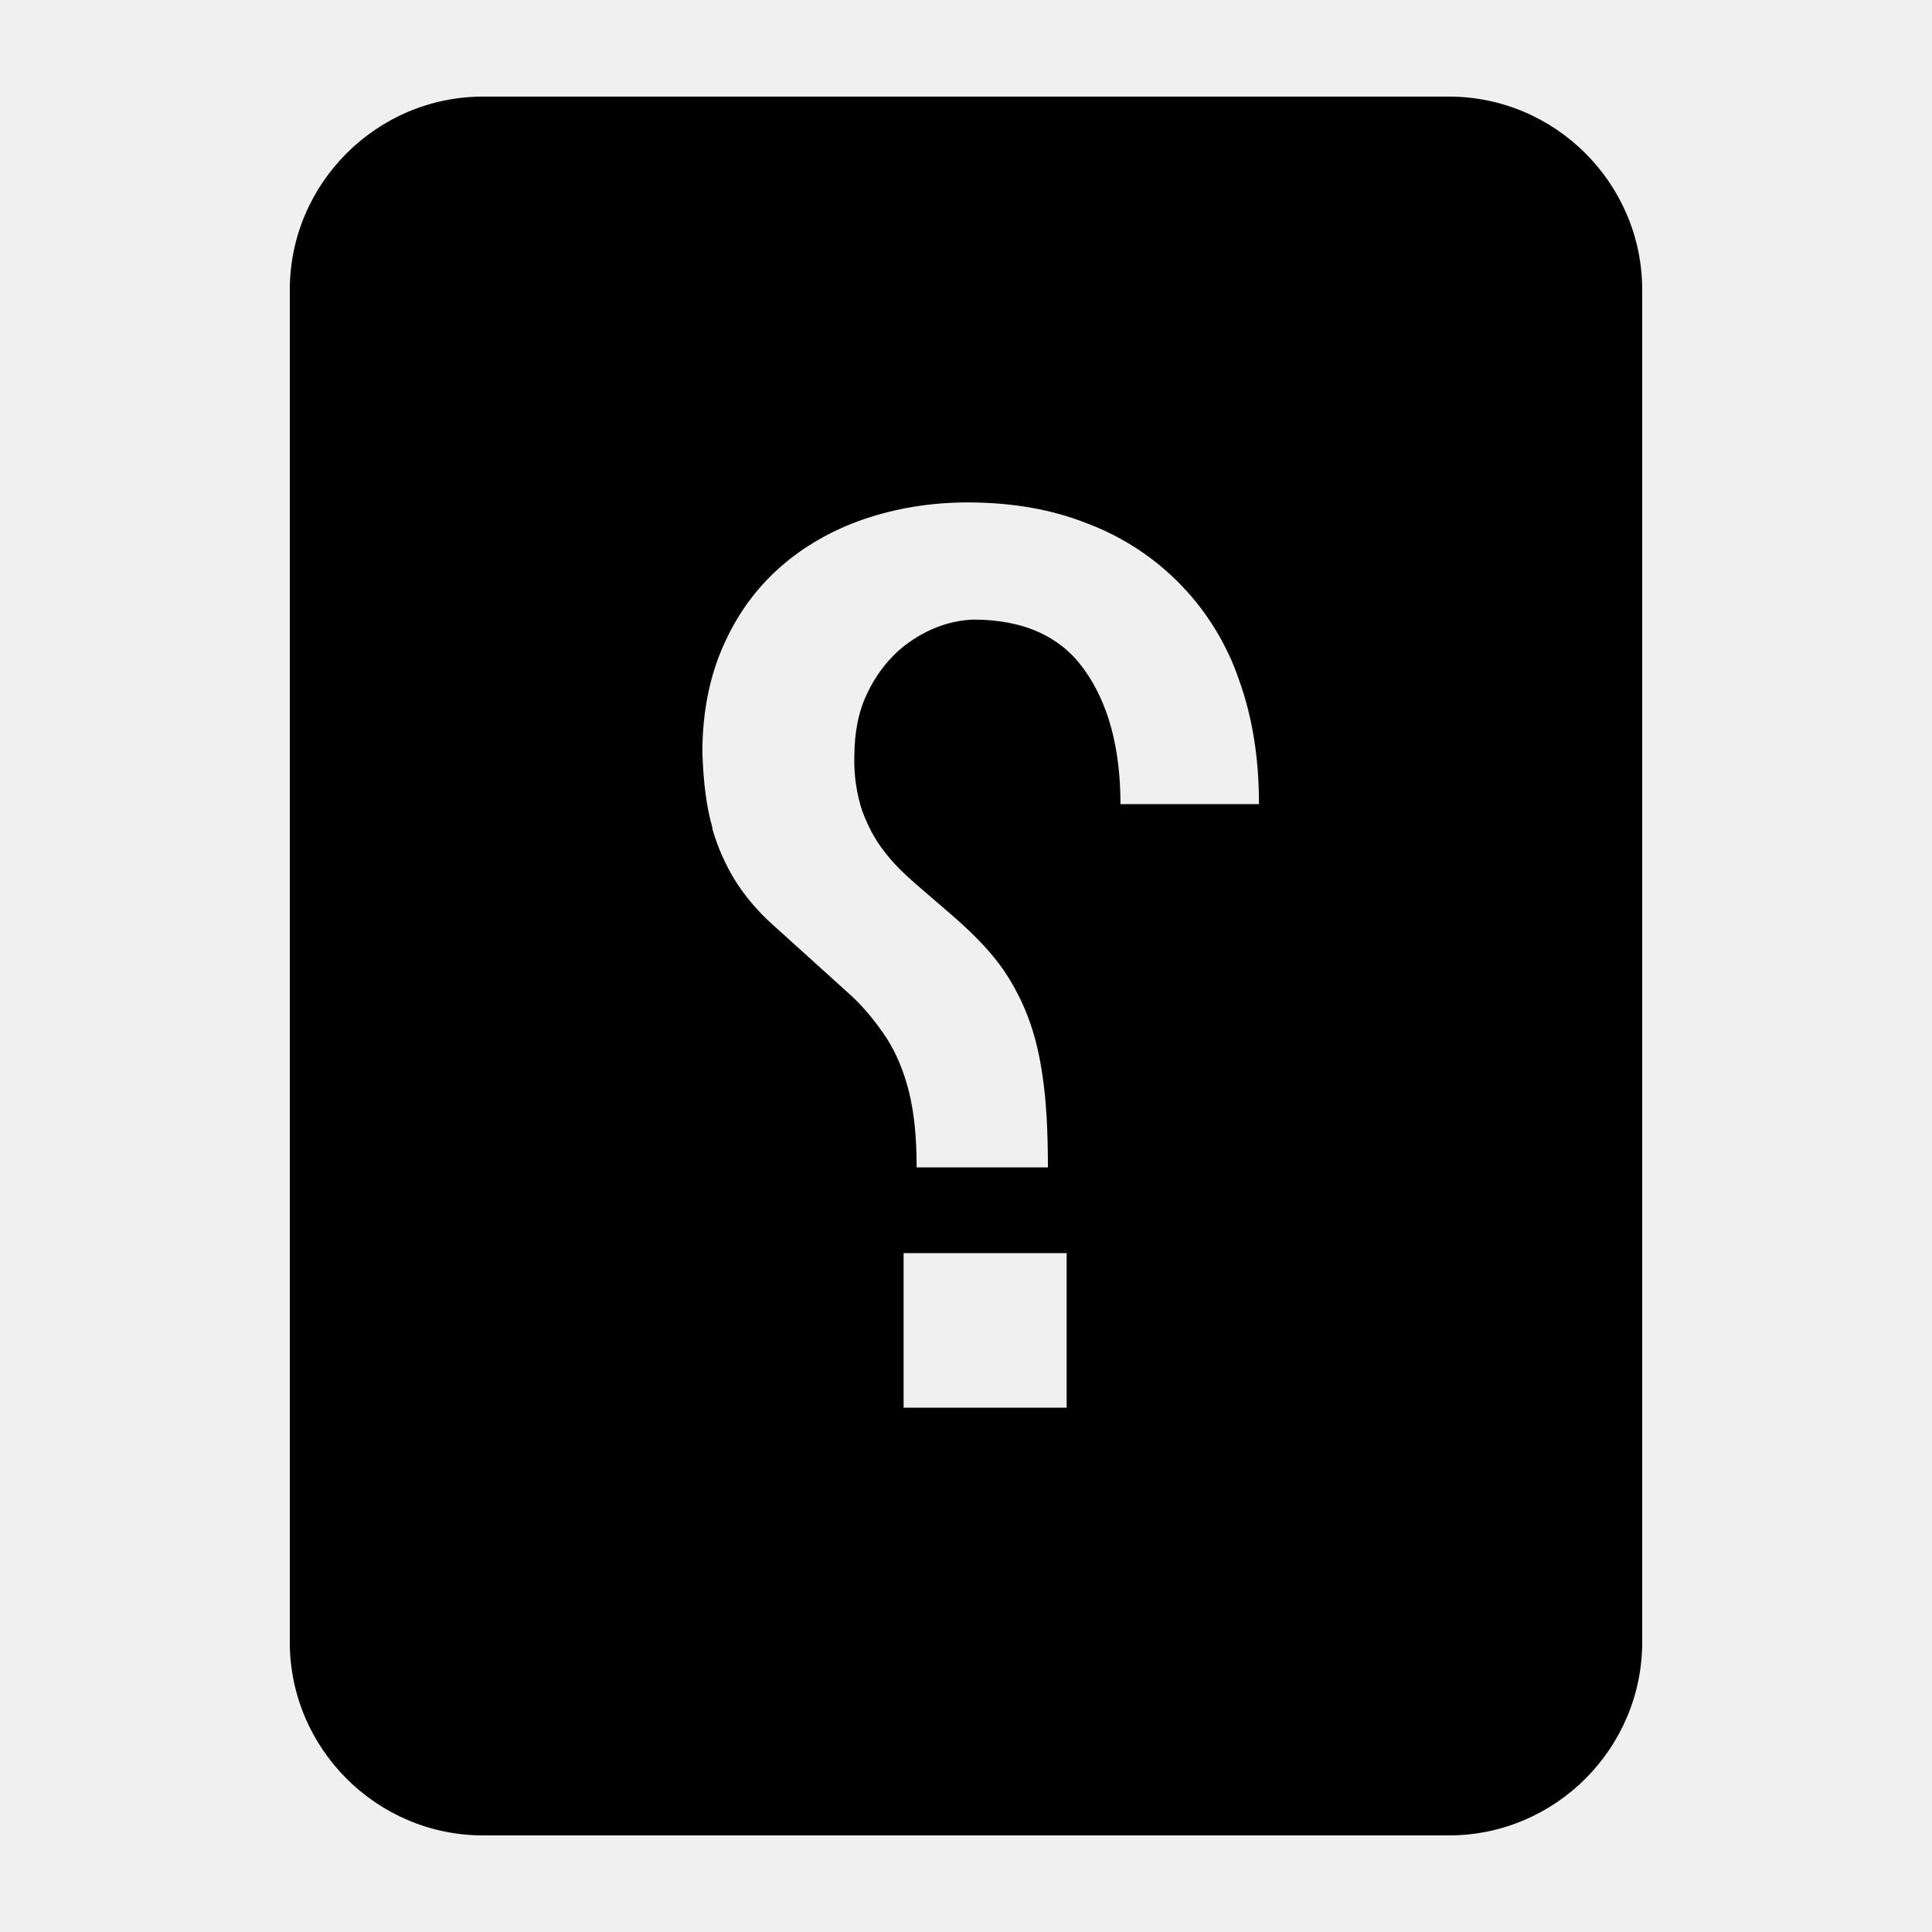
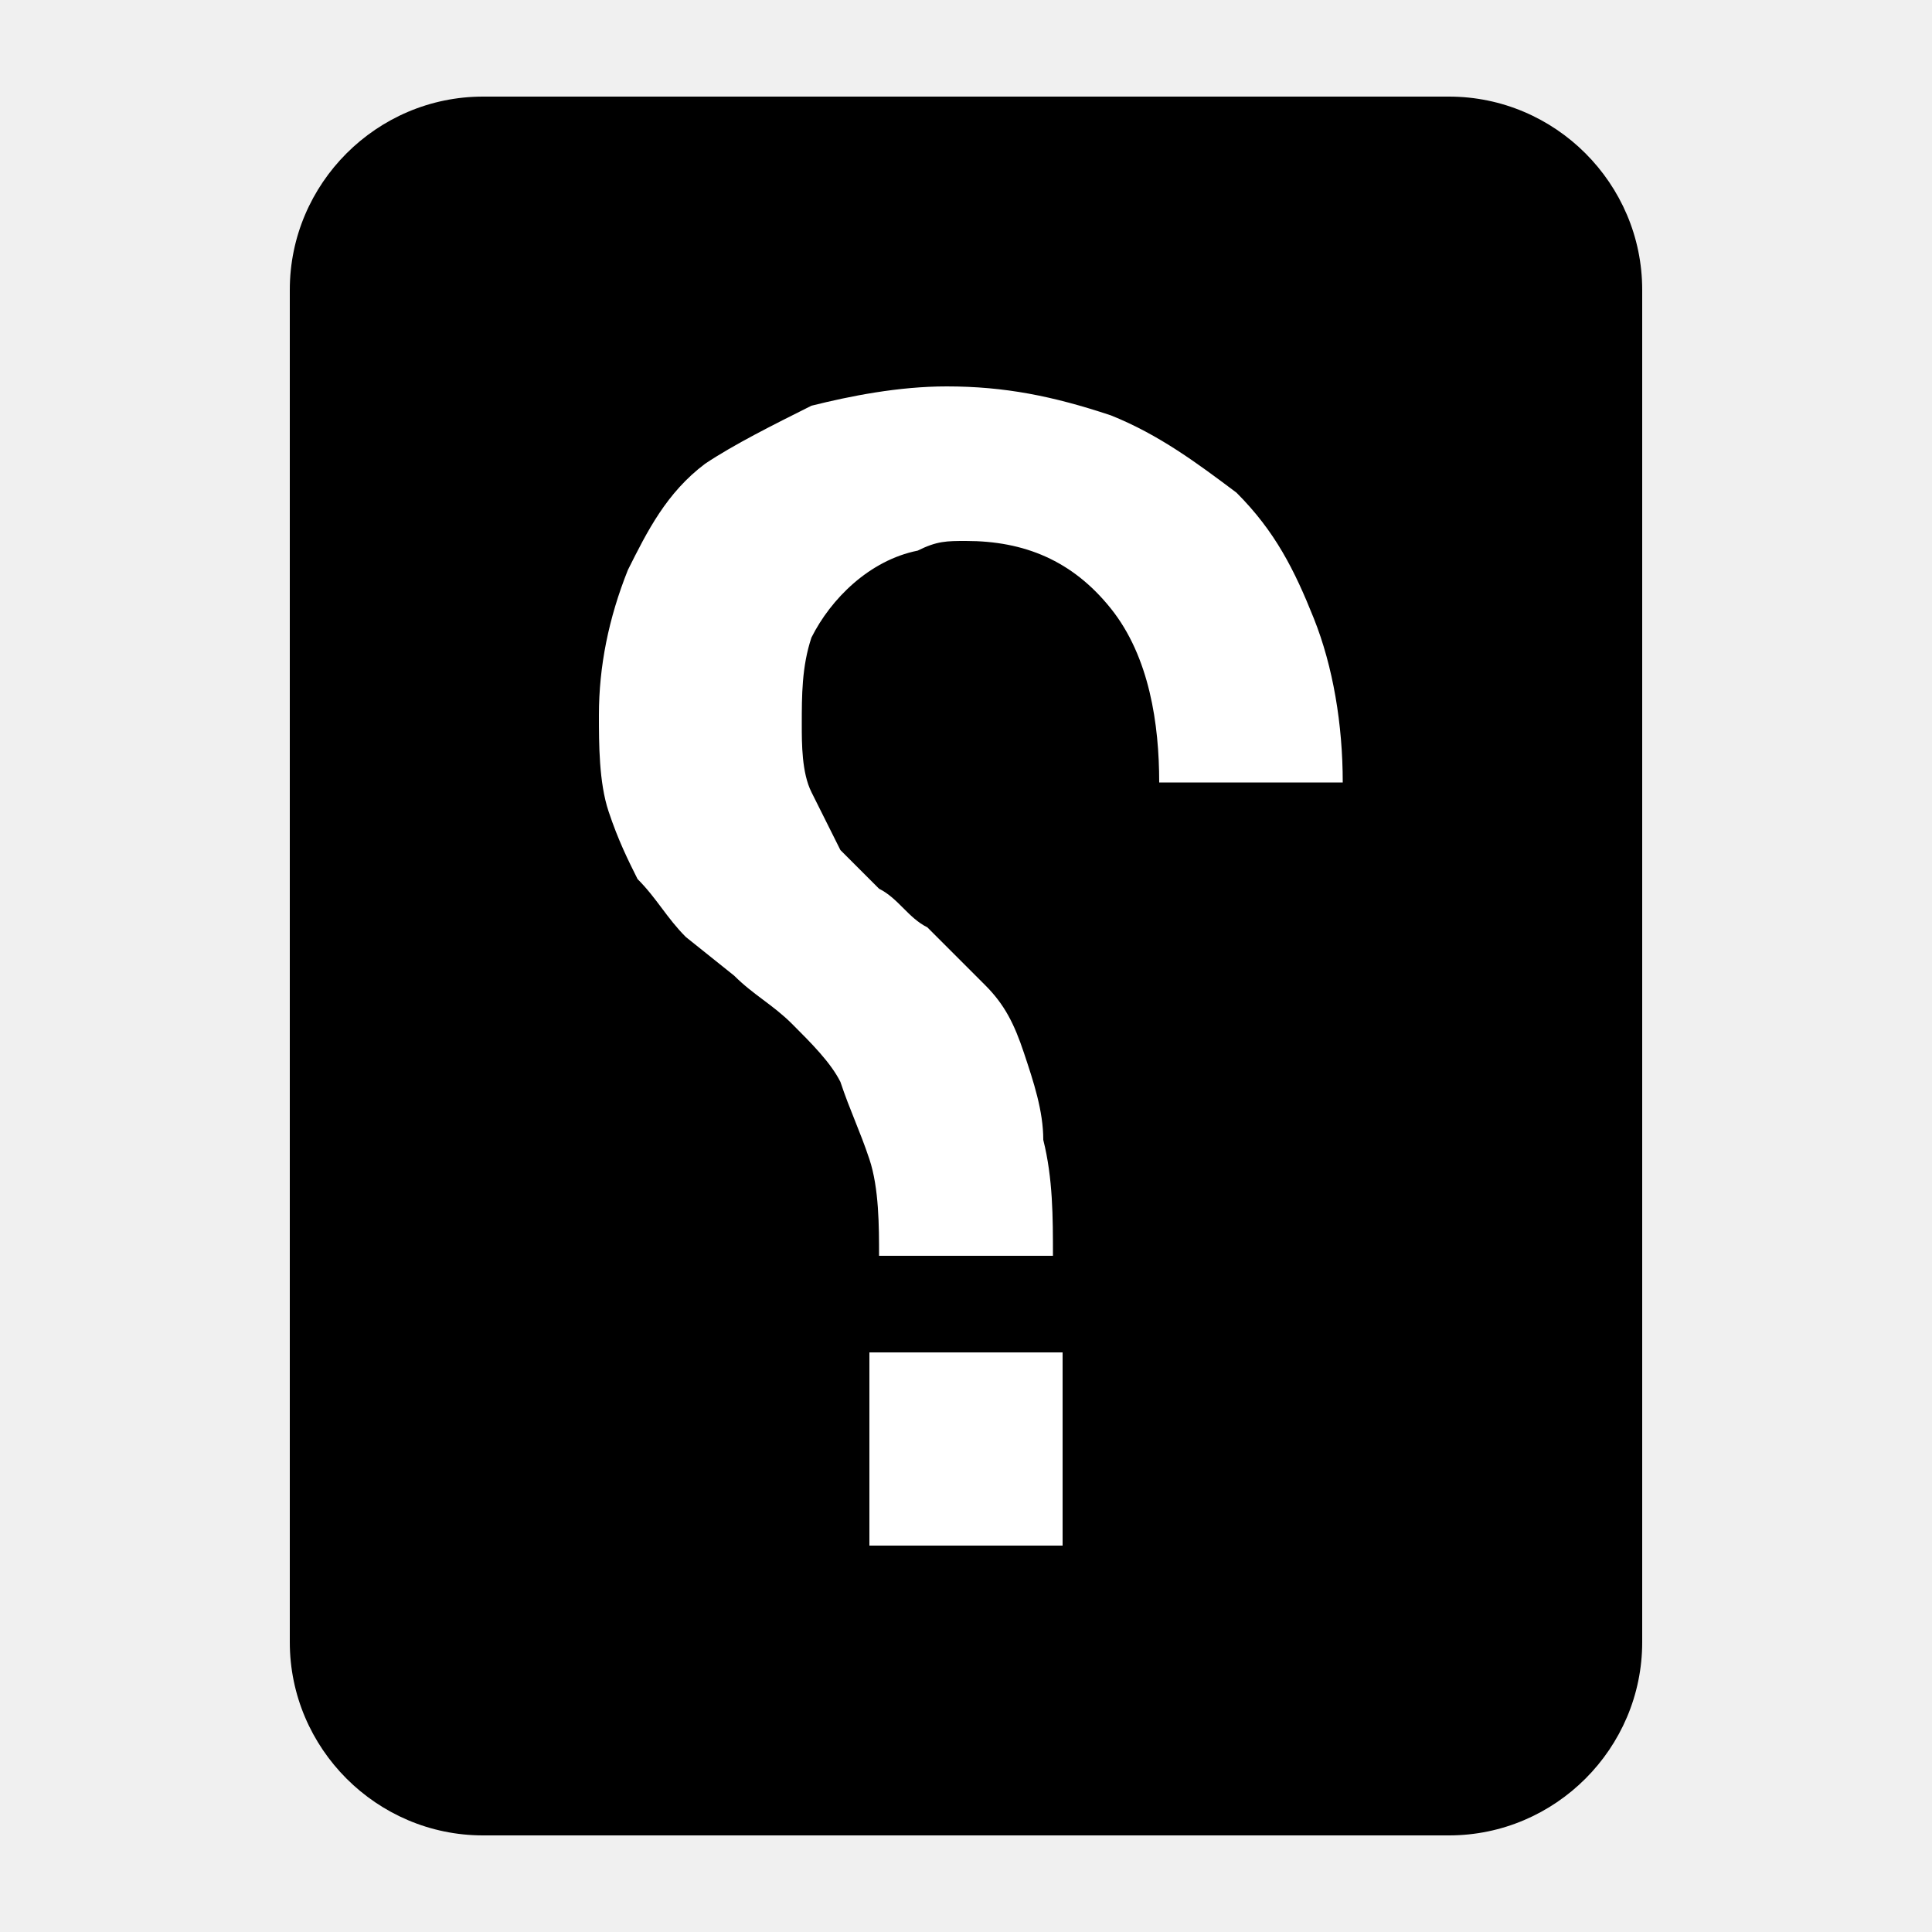
<svg xmlns="http://www.w3.org/2000/svg" width="20" height="20" viewBox="0 0 20 20">
-   <path d="m15 1c1.1 0 2 0.9 2 2v14c0 1.1-0.9 2-2 2h-10c-1.1 0-2-0.9-2-2v-14c0-1.1 0.9-2 2-2zm-4.981 4.201c-0.385 0-0.743 0.06-1.078 0.174-0.33 0.114-0.623 0.282-0.869 0.5s-0.443 0.487-0.586 0.814c-0.143 0.323-0.215 0.692-0.215 1.1 0.01 0.306 0.041 0.564 0.105 0.783h-0.004a2.144 2.144 0 0 0 0.25 0.562c0.104 0.16 0.226 0.301 0.361 0.424l0.402 0.363 0.438 0.396c0.134 0.127 0.251 0.273 0.354 0.428 0.103 0.16 0.179 0.346 0.232 0.555 0.054 0.215 0.08 0.475 0.08 0.785h1.359c0-0.378-0.017-0.696-0.057-0.955-0.036-0.26-0.099-0.489-0.184-0.689-0.085-0.196-0.187-0.37-0.309-0.52-0.12-0.15-0.268-0.294-0.434-0.439l-0.385-0.332c-0.12-0.105-0.234-0.214-0.328-0.34-0.098-0.124-0.169-0.265-0.227-0.42a1.67 1.67 0 0 1-0.08-0.551c0-0.256 0.044-0.48 0.133-0.66a1.397 1.397 0 0 1 0.322-0.441 1.35 1.35 0 0 1 0.402-0.246 1.17 1.17 0 0 1 0.375-0.078c0.52 0 0.905 0.174 1.15 0.521 0.247 0.345 0.373 0.809 0.373 1.389h1.434c0-0.468-0.066-0.894-0.205-1.281a2.641 2.641 0 0 0-1.56-1.619c-0.37-0.15-0.79-0.223-1.252-0.223zm1.023 7.771h-1.688v1.6h1.688z" />
+   <path d="M5 1c-1.1 0-2 .9-2 2v14c0 1.1.9 2 2 2h10c1.1 0 2-.9 2-2V3c0-1.1-.9-2-2-2" />
+   <path fill="#fff" d="M9 14h2v2H9zM6.2 7.4c0-.5.1-1 .3-1.5.2-.4.4-.8.8-1.1.3-.2.7-.4 1.1-.6.4-.1.9-.2 1.4-.2.6 0 1.1.1 1.7.3.5.2.9.5 1.3.8.4.4.6.8.8 1.3.2.5.3 1.1.3 1.7H12c0-.6-.1-1.3-.5-1.8s-.9-.7-1.5-.7c-.2 0-.3 0-.5.1-.5.1-.9.5-1.1.9-.1.3-.1.6-.1.9 0 .2 0 .5.1.7l.3.6.4.4c.2.1.3.3.5.4l.6.6c.2.2.3.4.4.7.1.3.2.6.2.9.1.4.1.8.1 1.2H9.1c0-.3 0-.7-.1-1-.1-.3-.2-.5-.3-.8-.1-.2-.3-.4-.5-.6-.2-.2-.4-.3-.6-.5l-.5-.4c-.2-.2-.3-.4-.5-.6-.1-.2-.2-.4-.3-.7-.1-.3-.1-.7-.1-1z" />
</svg>
